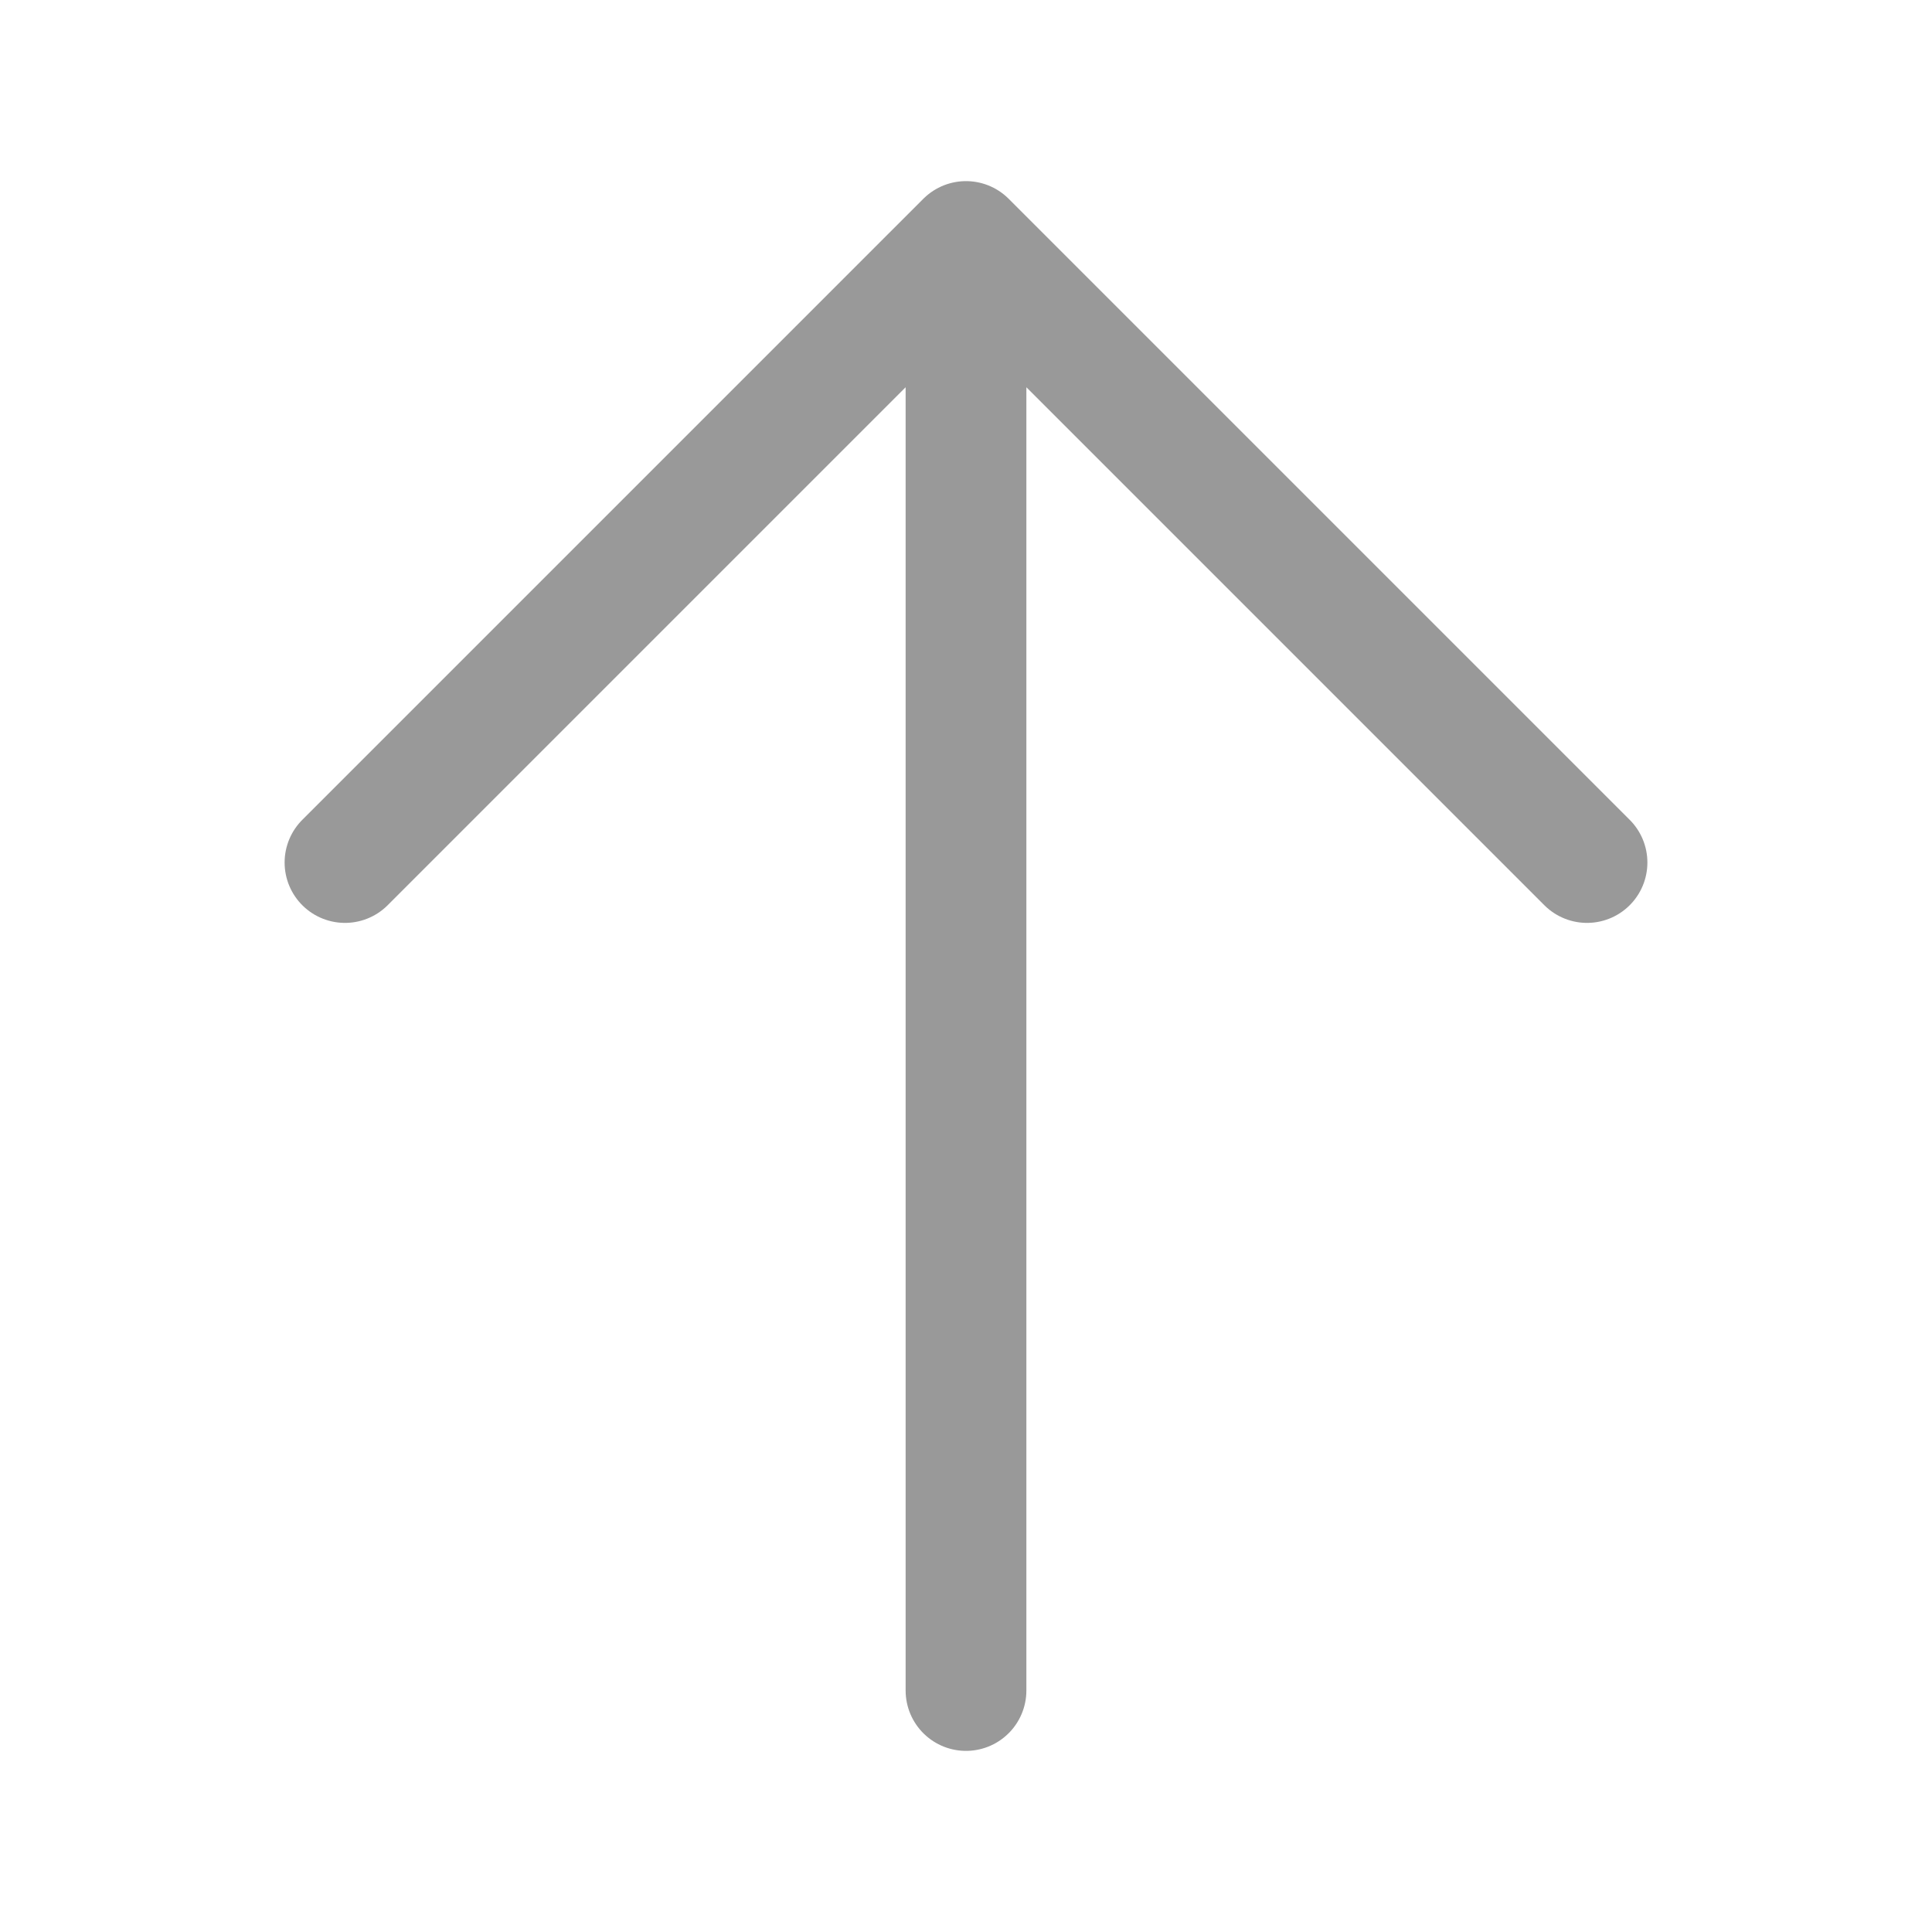
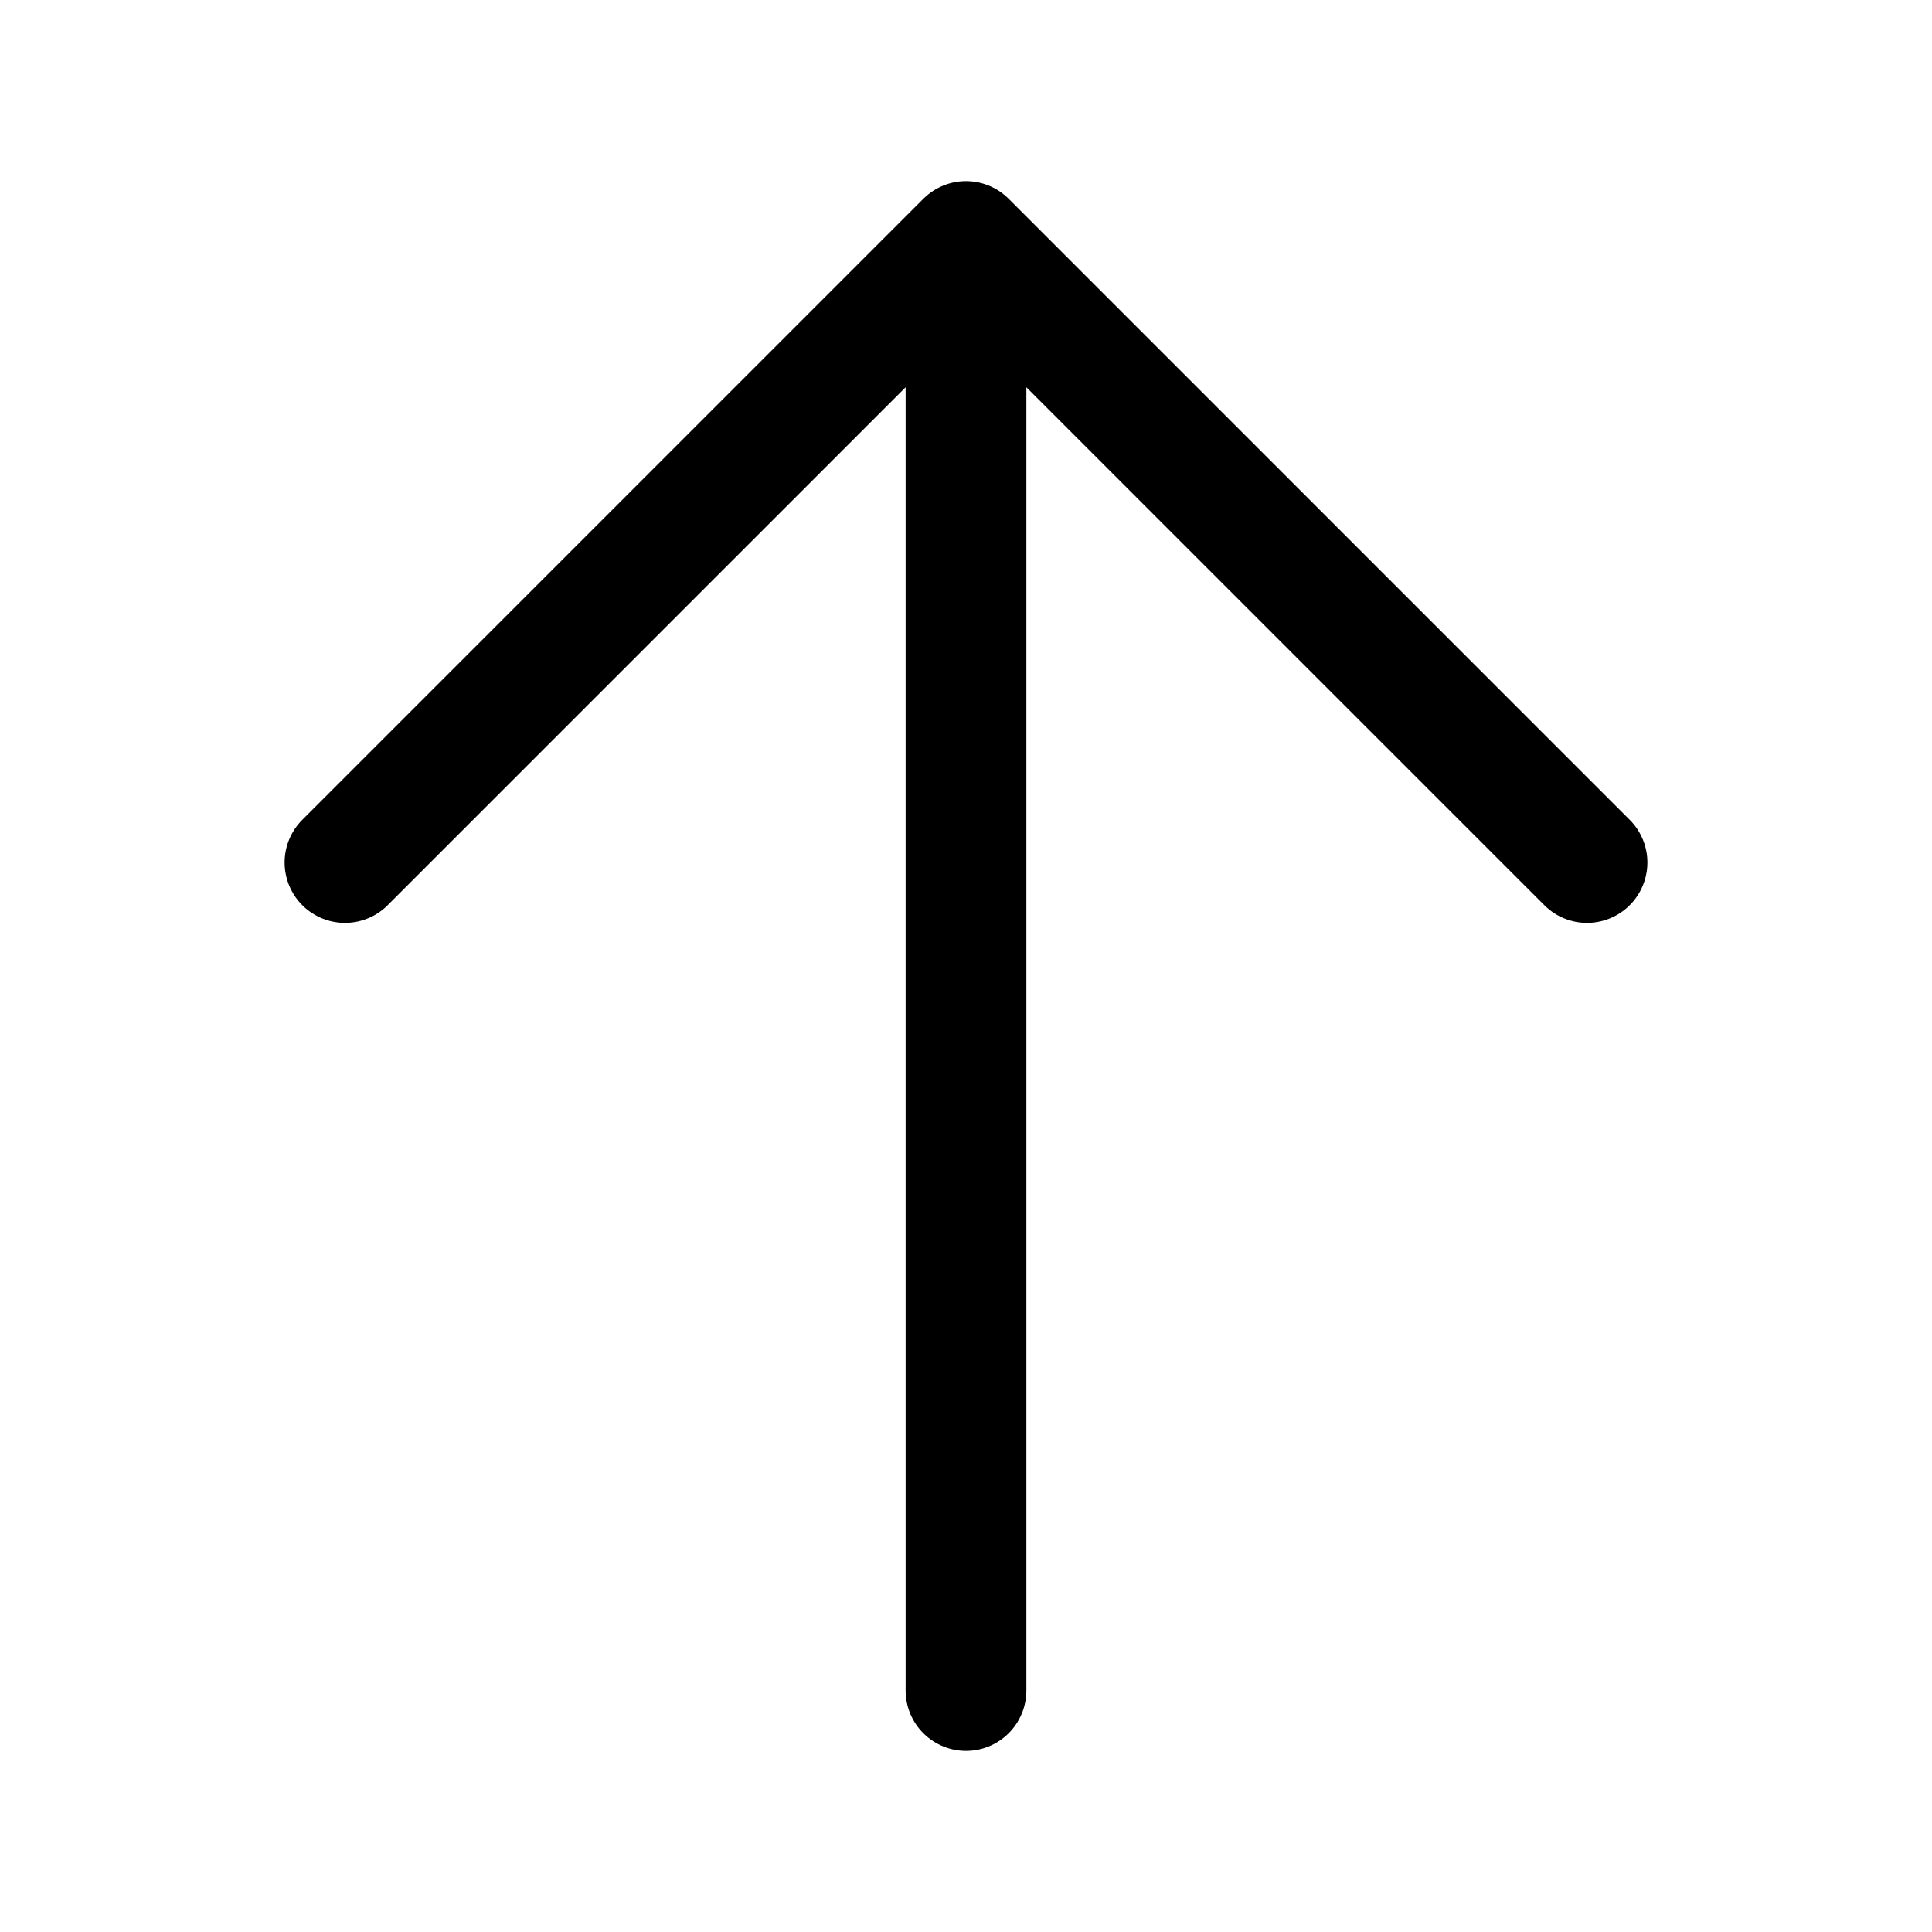
<svg xmlns="http://www.w3.org/2000/svg" width="16" height="16" viewBox="0 0 16 16" fill="none">
-   <path d="M8 2.429V14M13.143 7.143L8 2L2.857 7.143" stroke="currentColor" stroke-opacity="0.4" stroke-linecap="round" stroke-linejoin="round" />
+   <path d="M8 2.429V14M13.143 7.143L8 2L2.857 7.143" stroke="currentColor" stroke-linecap="round" stroke-linejoin="round" />
</svg>
